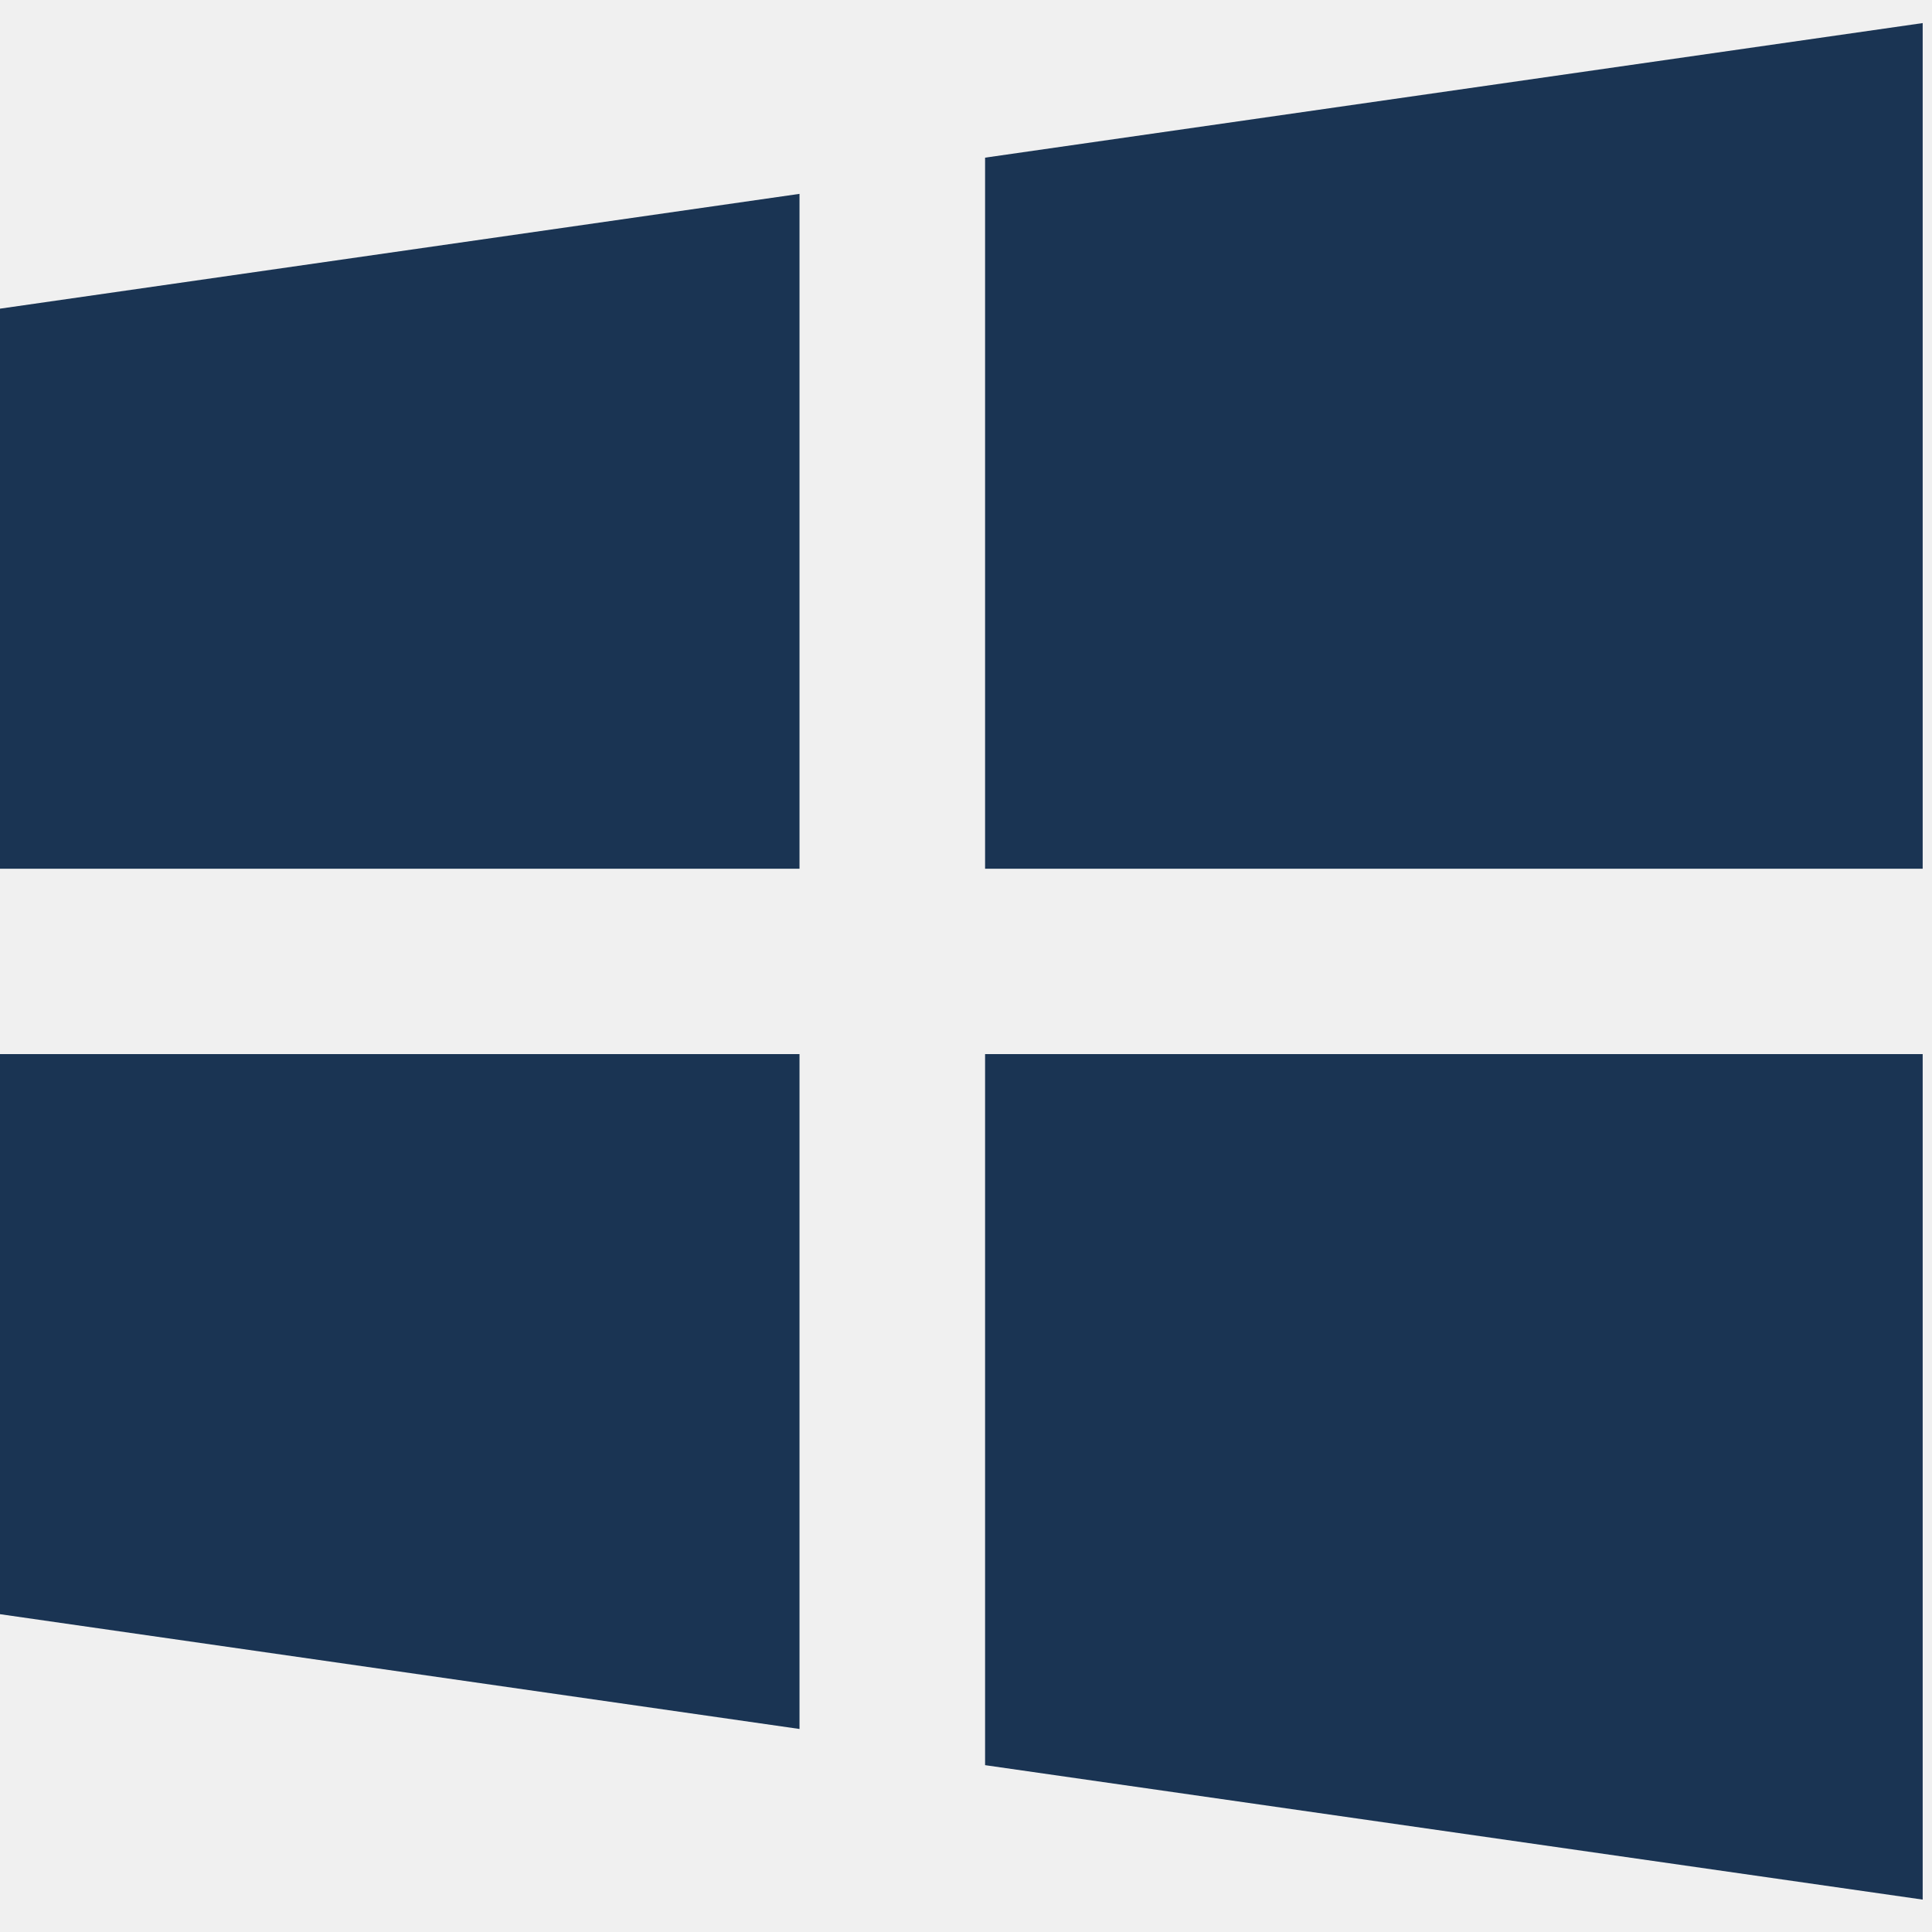
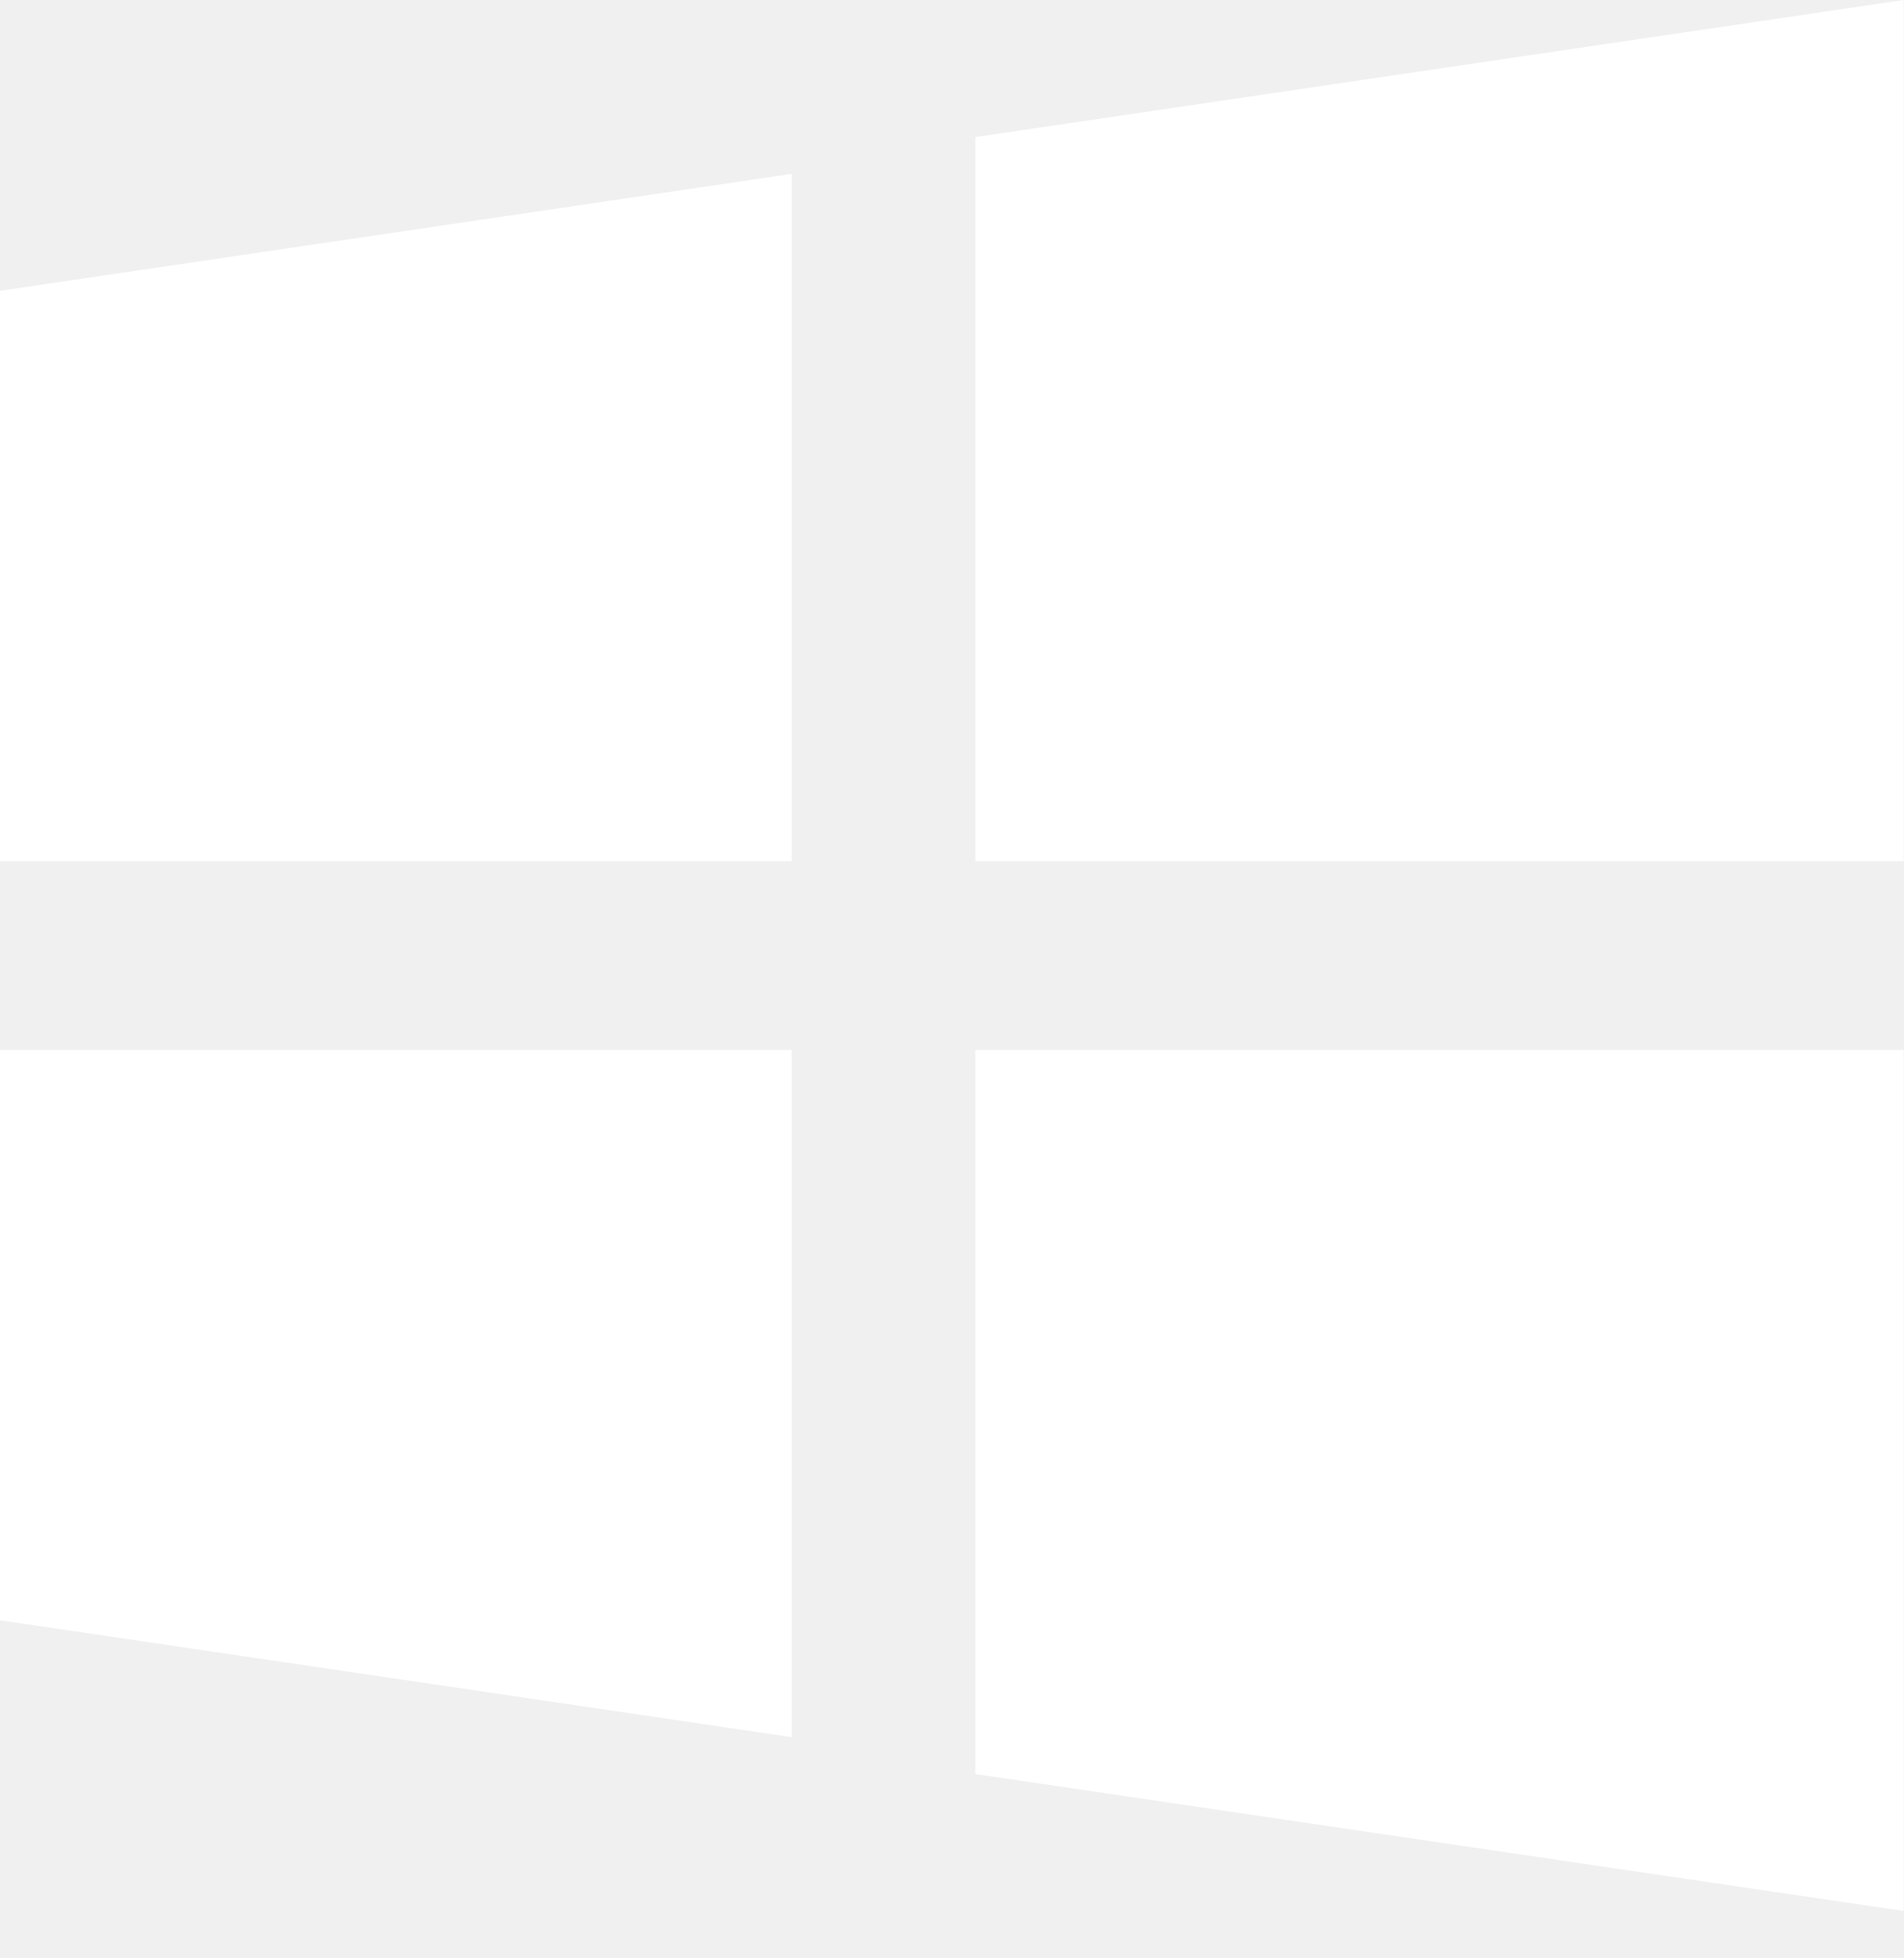
- <svg xmlns="http://www.w3.org/2000/svg" width="73" height="73" viewBox="0 0 73 73" fill="none">
-   <g clip-path="url(#clip0_107_72896)">
-     <path d="M-0.002 39.829V60.991L30.209 65.329V39.829H-0.002Z" fill="#1A3453" />
-     <path d="M30.209 7.325L-0.002 11.663V32.824H30.209V7.325Z" fill="#1A3453" />
-     <path d="M72.648 32.824V0.872L37.221 5.957V32.824H72.648Z" fill="#1A3453" />
-     <path d="M37.221 66.696L72.648 71.776V39.829H37.221V66.696Z" fill="#1A3453" />
-   </g>
-   <defs>
-     <clipPath id="clip0_107_72896">
-       <rect width="72.65" height="72.65" fill="white" />
-     </clipPath>
-   </defs>
+ <svg xmlns="http://www.w3.org/2000/svg" width="35" height="36" viewBox="0 0 35 36" fill="none">
+   <path d="M0 19.304V29.79L14.555 31.939V19.304H0Z" fill="white" />
+   <path d="M14.555 3.197L0 5.347V15.833H14.555V3.197Z" fill="white" />
+   <path d="M35.001 15.833V0L17.934 2.52V15.833H35.001Z" fill="white" />
+   <path d="M17.934 32.618L35.001 35.135V19.305H17.934V32.618Z" fill="white" />
</svg>
